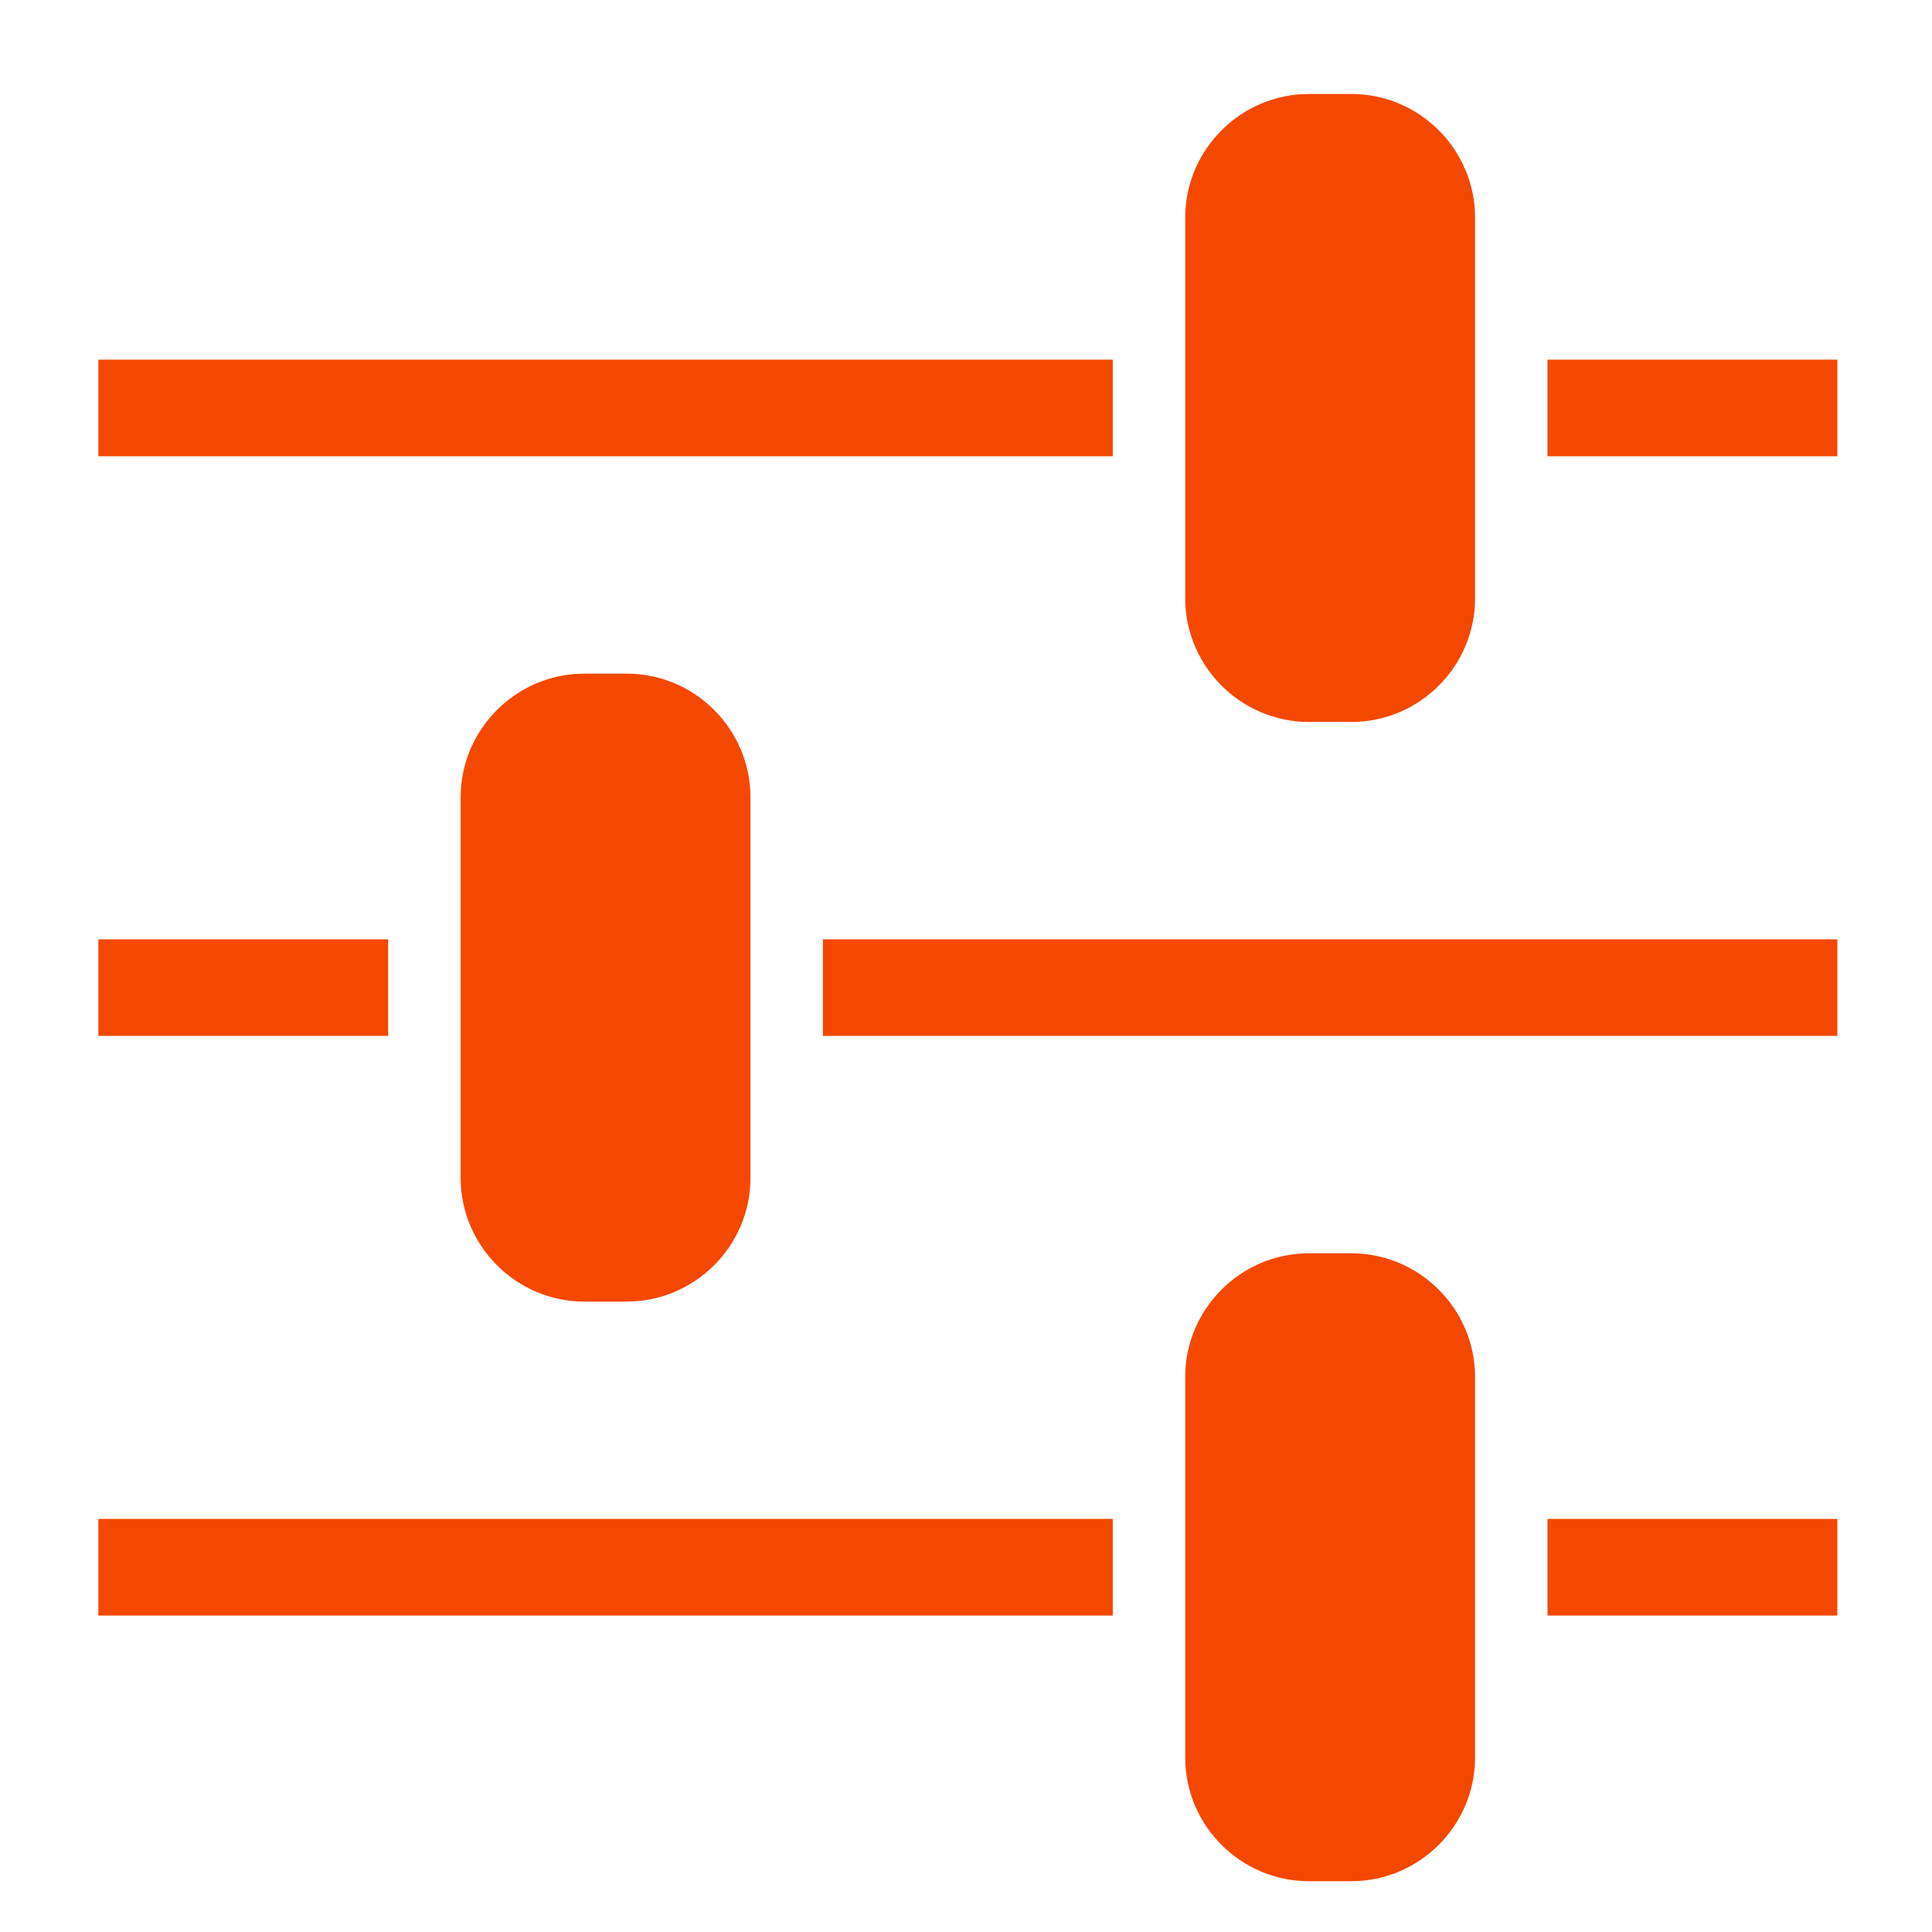
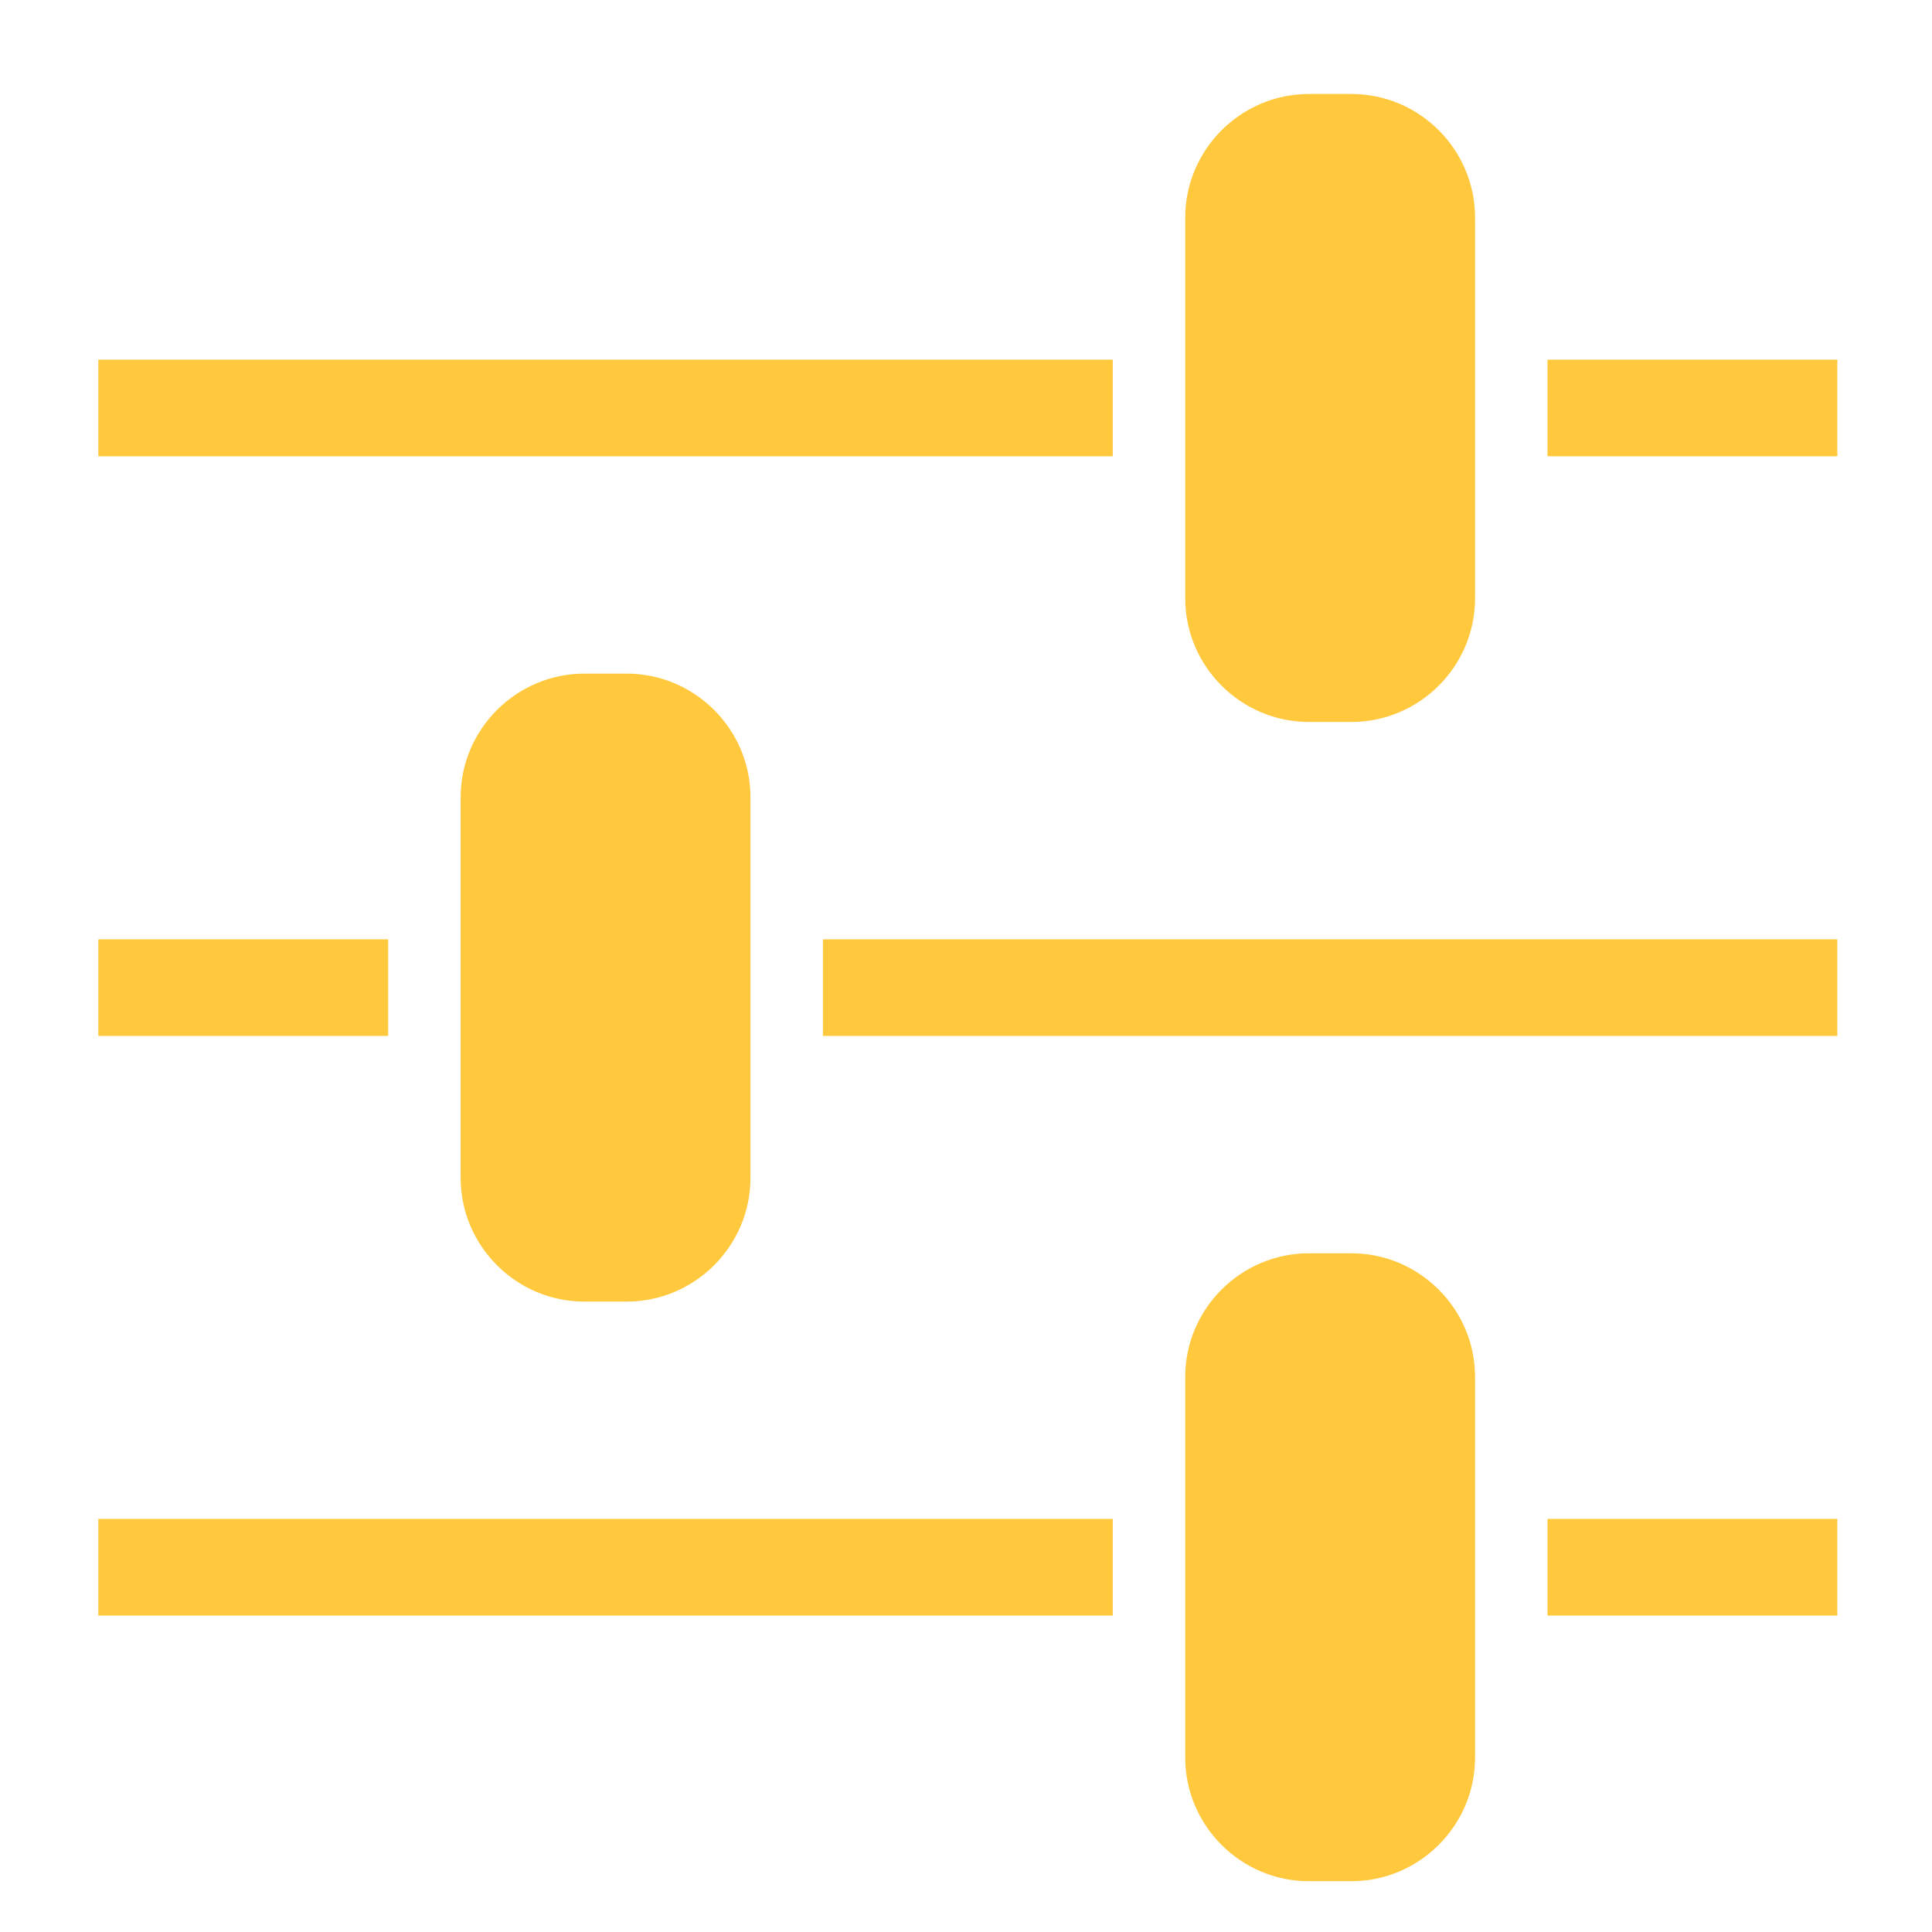
<svg xmlns="http://www.w3.org/2000/svg" width="300" height="300" id="svg4620" version="1.1">
  <defs id="defs4622">
    <clipPath clipPathUnits="userSpaceOnUse" id="clipPath1524">
      <path d="M 0,96 96,96 96,0 0,0 0,96 z" id="path1526" />
    </clipPath>
  </defs>
  <g id="layer1" transform="translate(0,-752.3622)">
-     <g id="g1520" transform="matrix(3.749236,0,0,-3.749236,-29.67763,1085.679)" style="fill:#f44800">
-       <g id="g1522" clip-path="url(#clipPath1524)" style="fill:#f44800">
-         <path d="m 84.011,25.994 -12.004,0 0,-4.002 12.004,0 0,4.002 z m -30.009,0 -42.013,0 0,-4.002 42.013,0 0,4.002 z M 84.011,50 l -42.013,0 0,-4 42.013,0 0,4 z m -60.019,0 -12.003,0 0,-4 12.003,0 0,4 z m 60.019,24.007 -12.004,0 0,-4.001 12.004,0 0,4.001 z m -30.009,0 -42.013,0 0,-4.001 42.013,0 0,4.001 z m 8.122,11.003 c -2.811,0 -5.121,-2.301 -5.121,-5.121 l 0,-15.765 c 0,-2.821 2.31,-5.122 5.121,-5.122 l 1.761,0 c 2.821,0 5.122,2.301 5.122,5.122 l 0,15.765 c 0,2.82 -2.301,5.121 -5.122,5.121 l -1.761,0 z m 0,-48.014 c -2.811,0 -5.121,-2.299 -5.121,-5.121 l 0,-15.764 c 0,-2.822 2.31,-5.121 5.121,-5.121 l 1.761,0 c 2.809,0 5.122,2.299 5.122,5.121 l 0,15.764 c 0,2.822 -2.313,5.121 -5.122,5.121 l -1.761,0 z M 32.115,61.003 c -2.81,0 -5.121,-2.3 -5.121,-5.121 l 0,-15.765 c 0,-2.82 2.311,-5.121 5.121,-5.121 l 1.76,0 c 2.811,0 5.122,2.301 5.122,5.121 l 0,15.765 c 0,2.821 -2.311,5.121 -5.122,5.121 l -1.76,0 z" style="fill:#f44800;fill-opacity:1;fill-rule:nonzero;stroke:none" id="path1528" />
+     <g id="g1520" transform="matrix(3.749236,0,0,-3.749236,-29.67763,1085.679)" style="fill:#ffc83d">
+       <g id="g1522" clip-path="url(#clipPath1524)" style="fill:#ffc83d">
+         <path d="m 84.011,25.994 -12.004,0 0,-4.002 12.004,0 0,4.002 z m -30.009,0 -42.013,0 0,-4.002 42.013,0 0,4.002 z M 84.011,50 l -42.013,0 0,-4 42.013,0 0,4 z m -60.019,0 -12.003,0 0,-4 12.003,0 0,4 z m 60.019,24.007 -12.004,0 0,-4.001 12.004,0 0,4.001 z m -30.009,0 -42.013,0 0,-4.001 42.013,0 0,4.001 z m 8.122,11.003 c -2.811,0 -5.121,-2.301 -5.121,-5.121 l 0,-15.765 c 0,-2.821 2.31,-5.122 5.121,-5.122 l 1.761,0 c 2.821,0 5.122,2.301 5.122,5.122 l 0,15.765 c 0,2.82 -2.301,5.121 -5.122,5.121 l -1.761,0 z m 0,-48.014 c -2.811,0 -5.121,-2.299 -5.121,-5.121 l 0,-15.764 c 0,-2.822 2.31,-5.121 5.121,-5.121 l 1.761,0 c 2.809,0 5.122,2.299 5.122,5.121 l 0,15.764 c 0,2.822 -2.313,5.121 -5.122,5.121 l -1.761,0 z M 32.115,61.003 c -2.81,0 -5.121,-2.3 -5.121,-5.121 l 0,-15.765 c 0,-2.82 2.311,-5.121 5.121,-5.121 l 1.76,0 c 2.811,0 5.122,2.301 5.122,5.121 l 0,15.765 c 0,2.821 -2.311,5.121 -5.122,5.121 l -1.76,0 z" style="fill:#ffc83d;fill-opacity:1;fill-rule:nonzero;stroke:none" id="path1528" />
      </g>
    </g>
  </g>
</svg>
